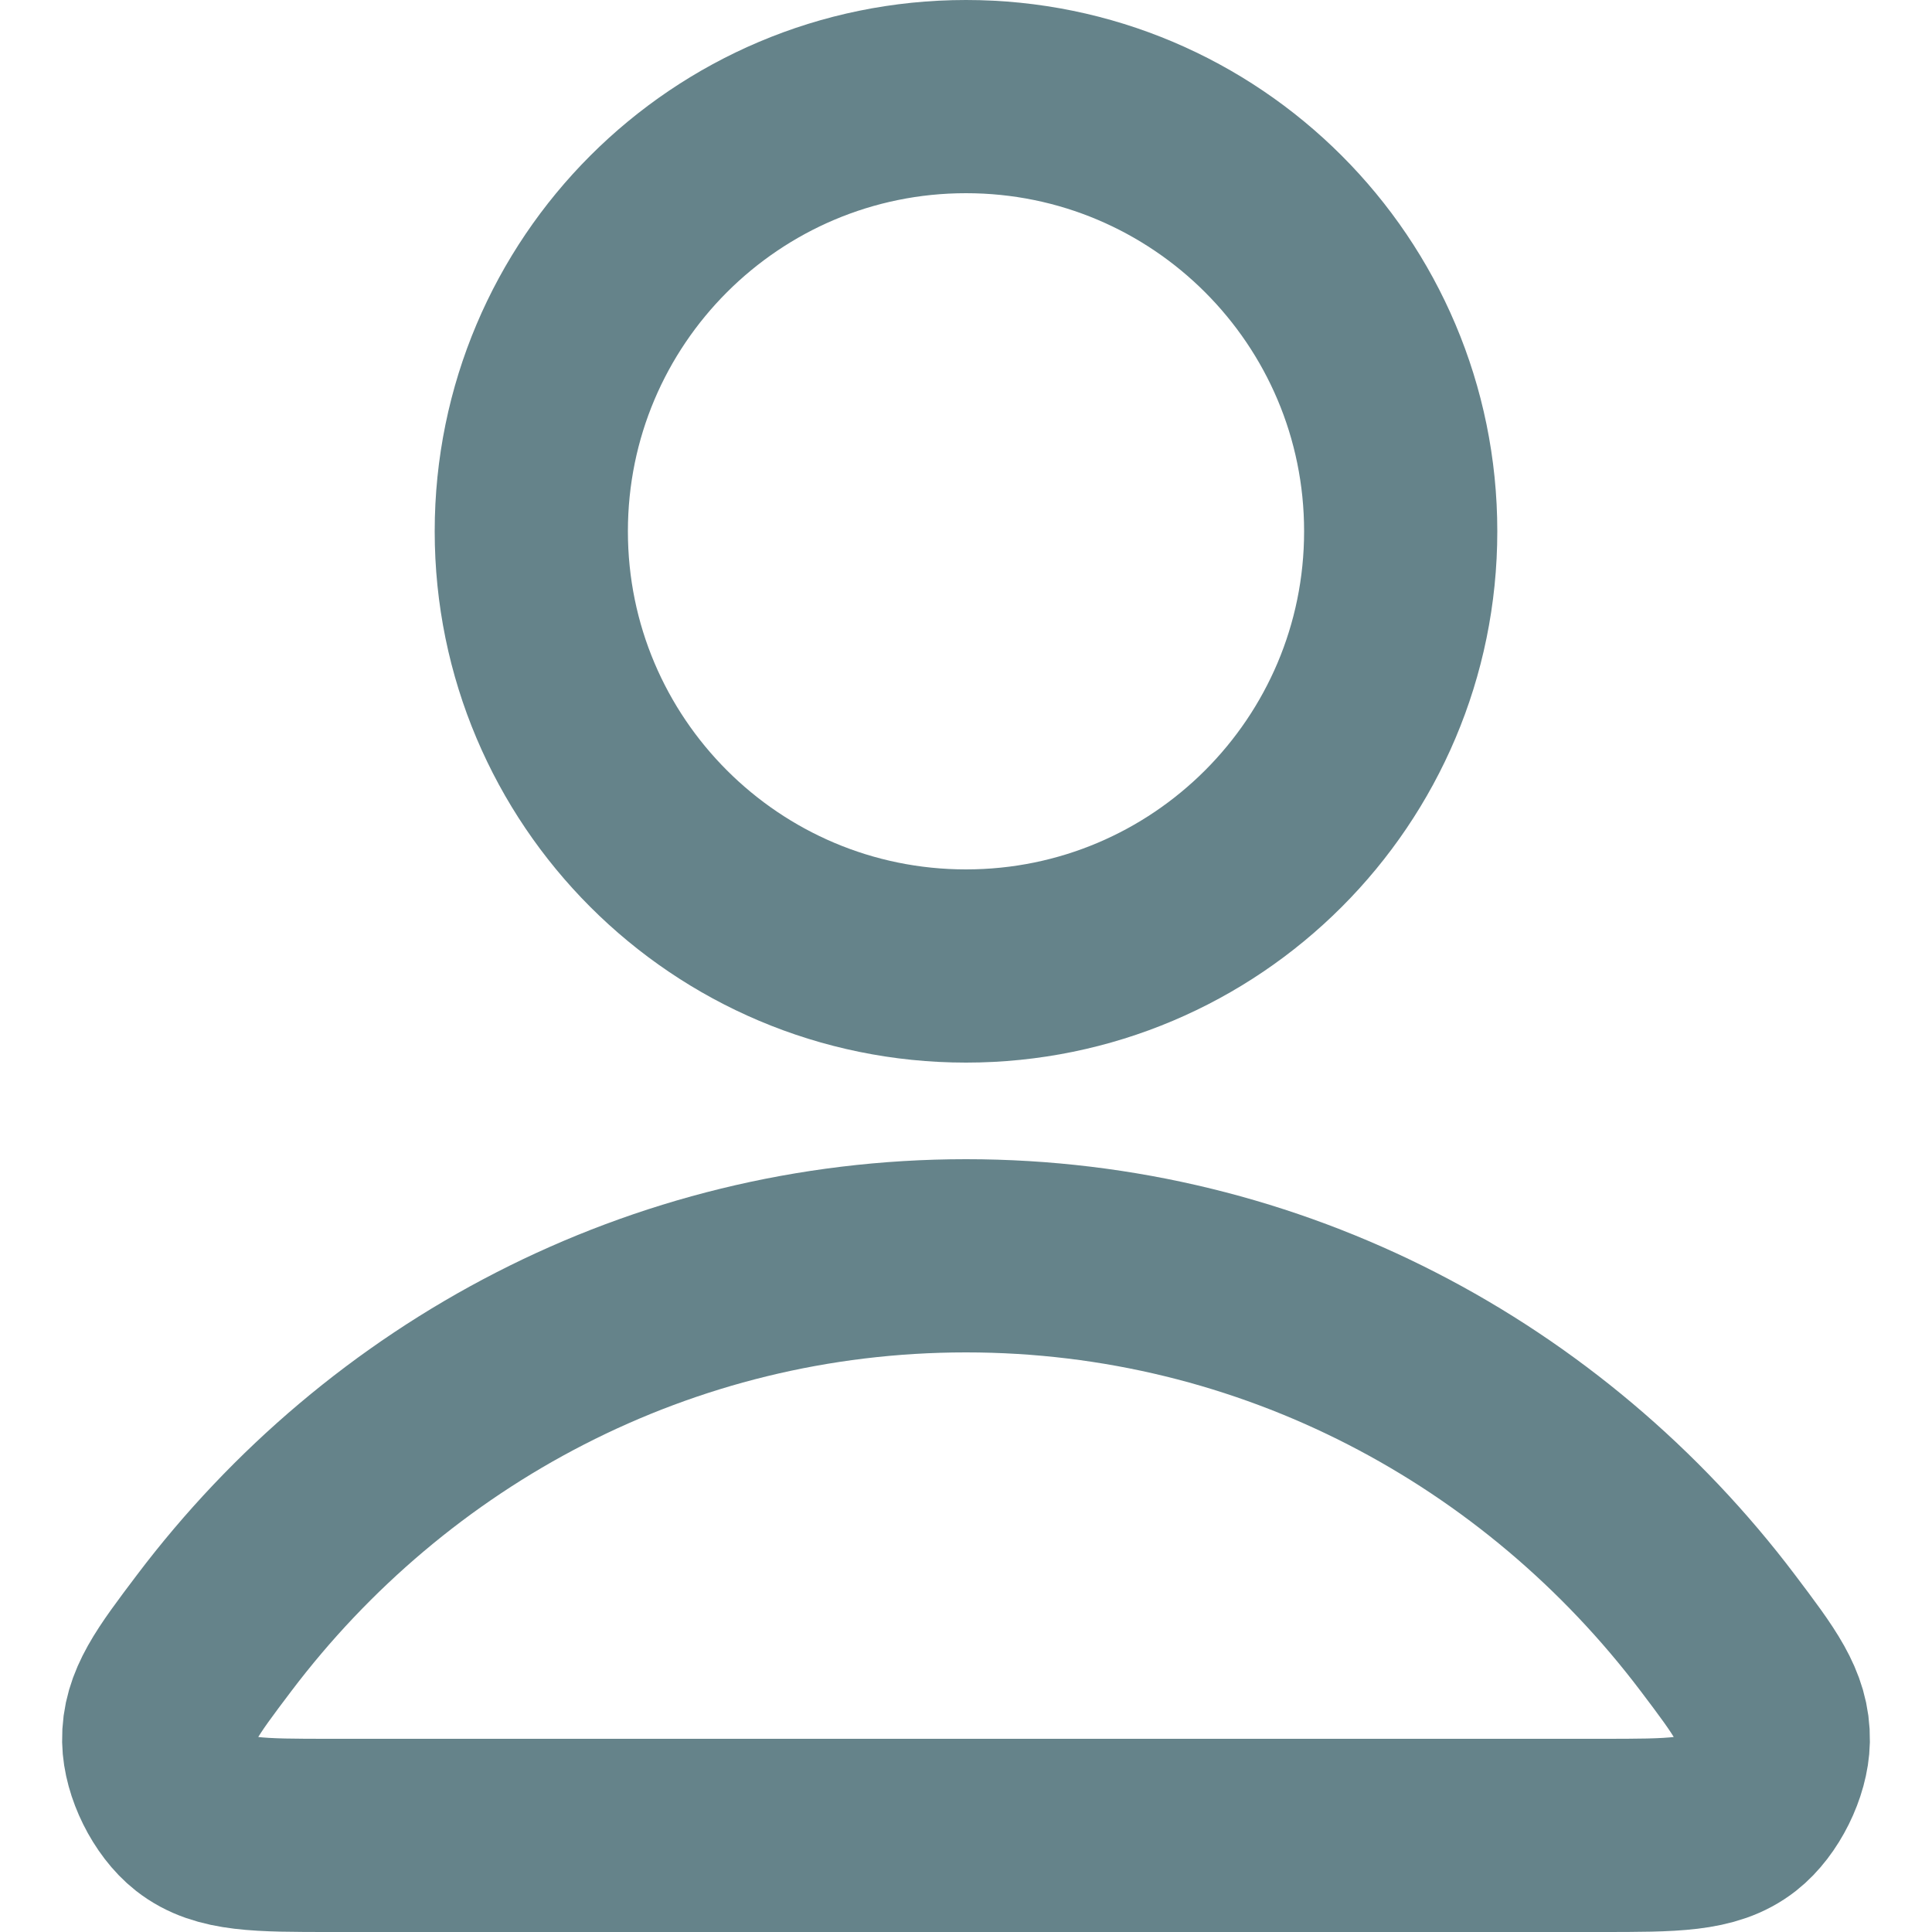
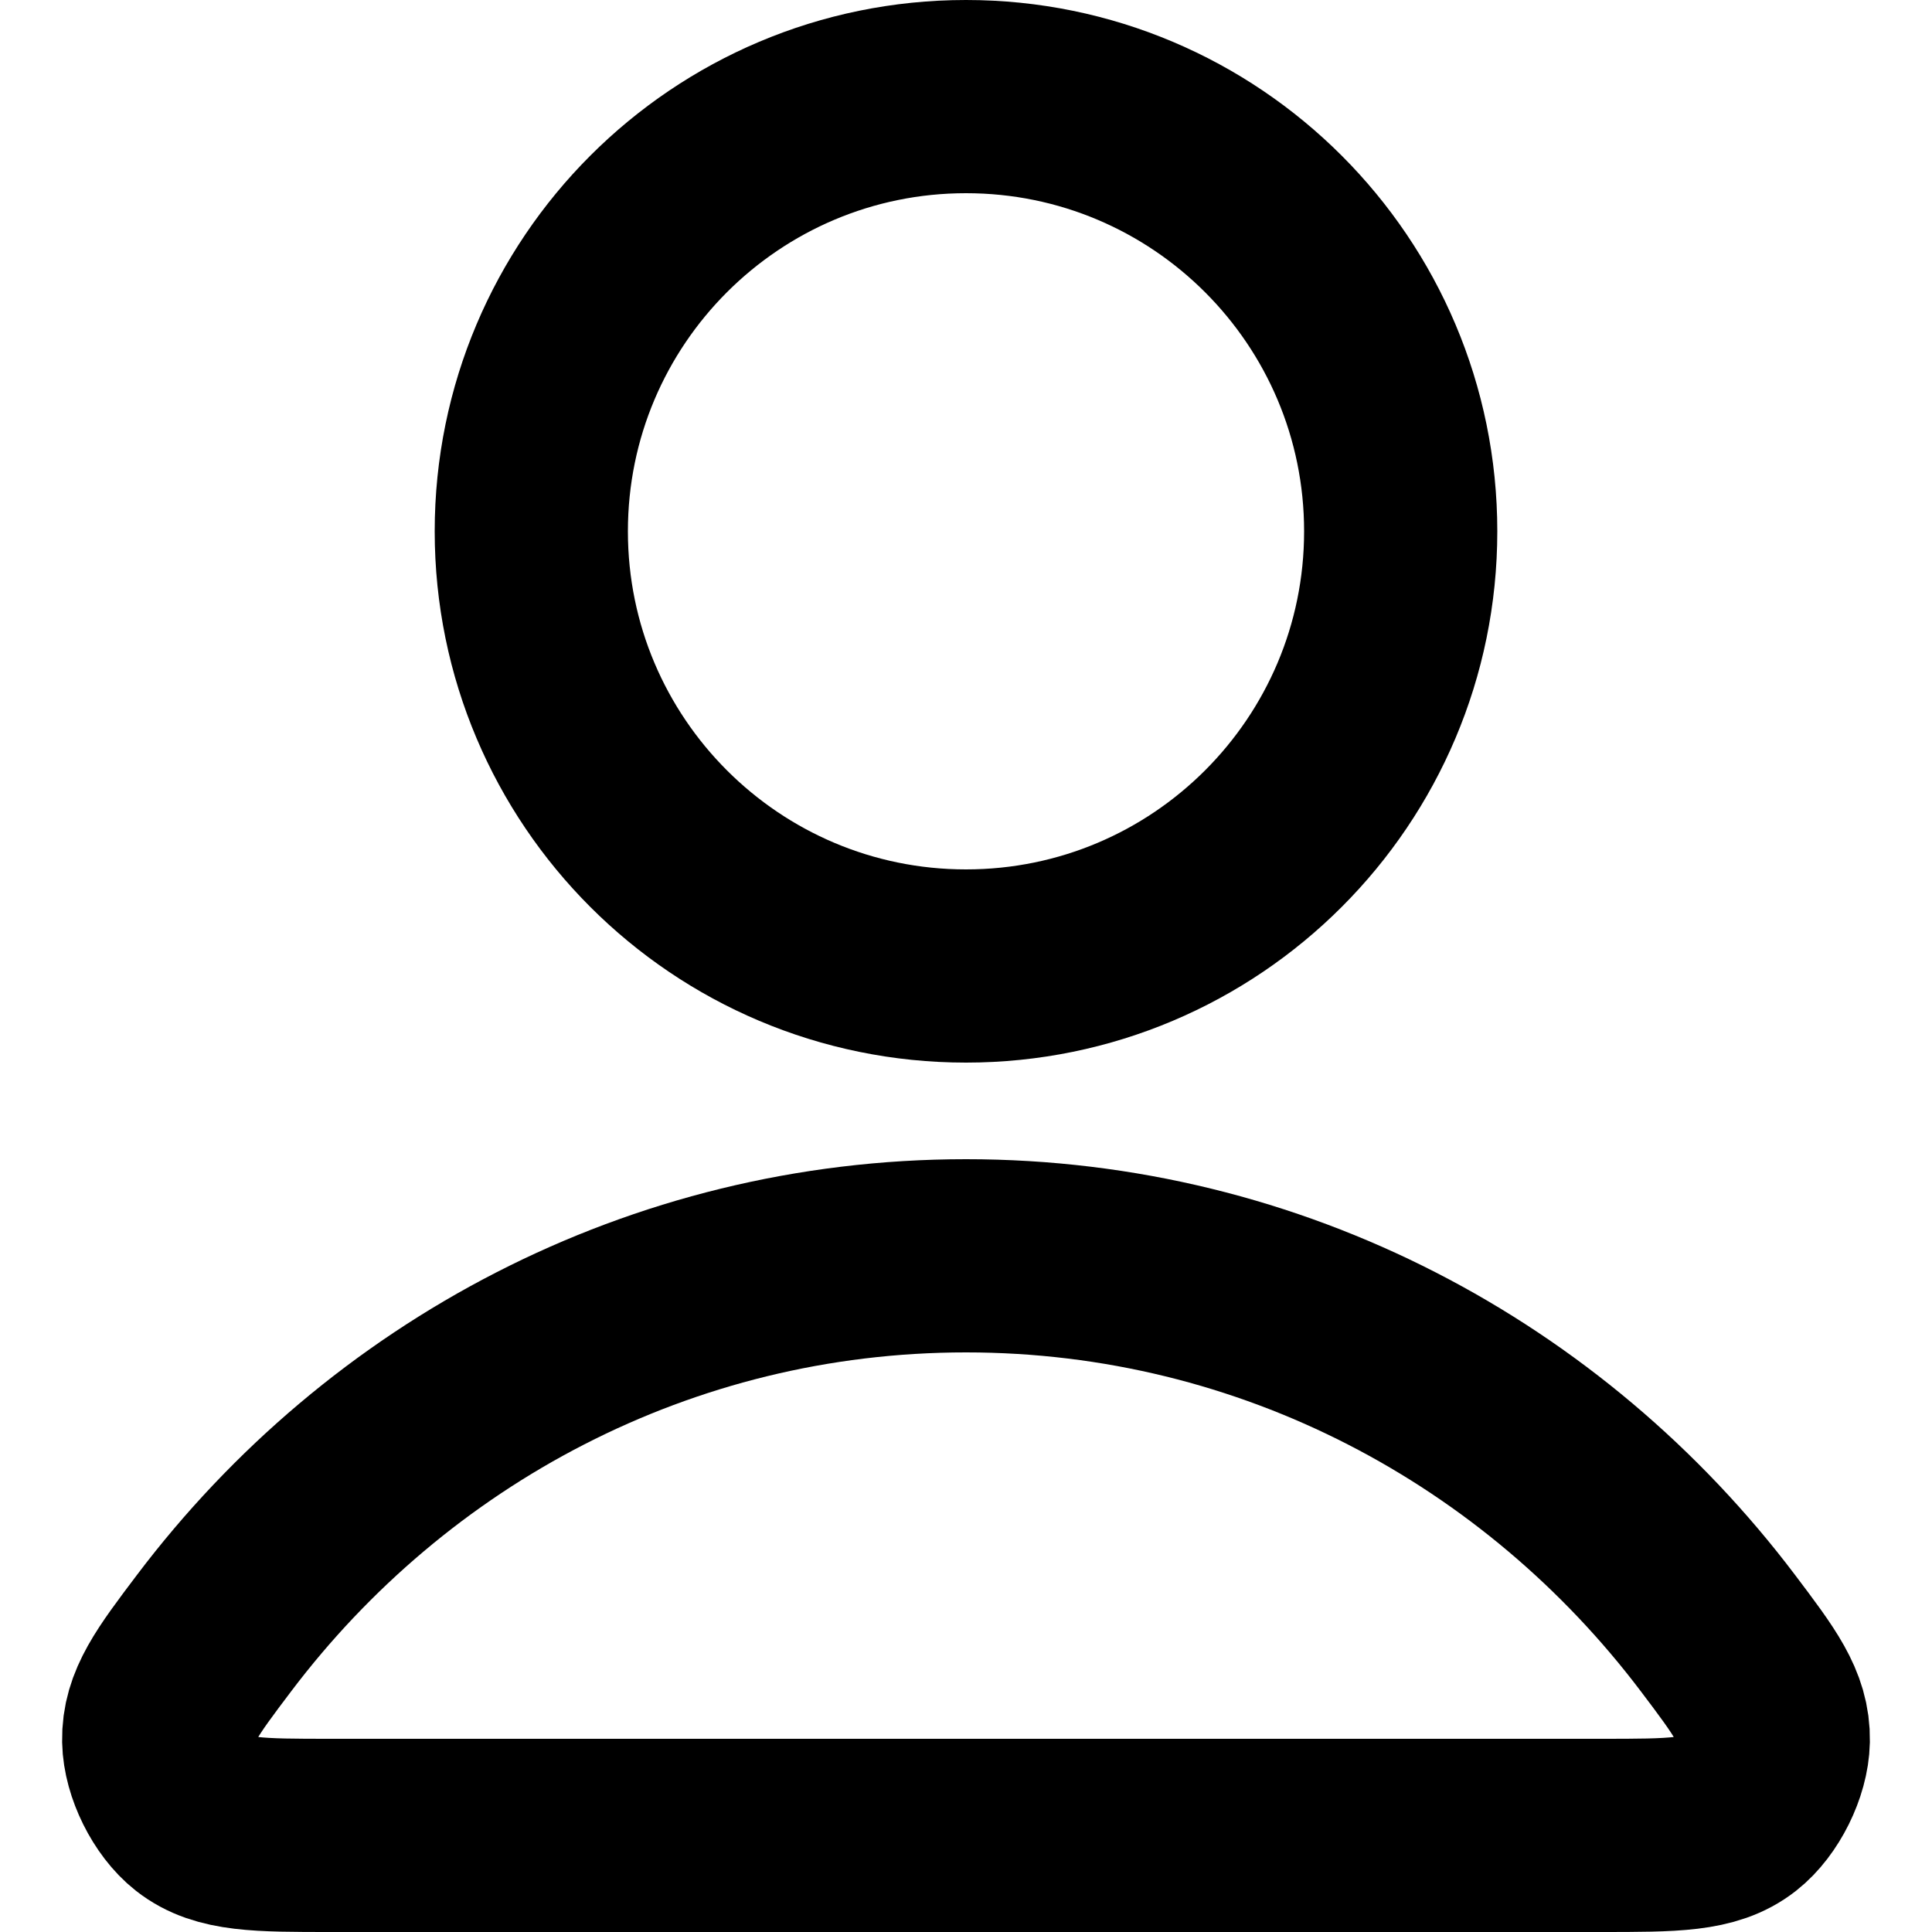
<svg xmlns="http://www.w3.org/2000/svg" width="20" height="20" viewBox="0 0 20 20" fill="none">
-   <path d="M10 13C6.83 13 4.011 14.531 2.216 16.906C1.83 17.417 1.637 17.673 1.643 18.018C1.648 18.285 1.815 18.622 2.025 18.787C2.297 19 2.674 19 3.427 19H16.573C17.326 19 17.703 19 17.975 18.787C18.185 18.622 18.352 18.285 18.357 18.018C18.363 17.673 18.17 17.417 17.784 16.906C15.989 14.531 13.17 13 10 13Z" stroke="#65838A" stroke-width="2" stroke-linecap="round" stroke-linejoin="round" />
-   <path d="M10 10C12.485 10 14.5 7.985 14.5 5.5C14.5 3.015 12.485 1 10 1C7.515 1 5.5 3.015 5.5 5.5C5.5 7.985 7.515 10 10 10Z" stroke="#65838A" stroke-width="2" stroke-linecap="round" stroke-linejoin="round" />
+   <path d="M10 13C6.83 13 4.011 14.531 2.216 16.906C1.83 17.417 1.637 17.673 1.643 18.018C1.648 18.285 1.815 18.622 2.025 18.787C2.297 19 2.674 19 3.427 19H16.573C17.326 19 17.703 19 17.975 18.787C18.185 18.622 18.352 18.285 18.357 18.018C18.363 17.673 18.17 17.417 17.784 16.906C15.989 14.531 13.17 13 10 13Z" stroke="currentColor" stroke-width="2" stroke-linecap="round" stroke-linejoin="round" />
+   <path d="M10 10C12.485 10 14.5 7.985 14.5 5.5C14.5 3.015 12.485 1 10 1C7.515 1 5.5 3.015 5.5 5.5C5.5 7.985 7.515 10 10 10Z" stroke="currentColor" stroke-width="2" stroke-linecap="round" stroke-linejoin="round" />
</svg>
